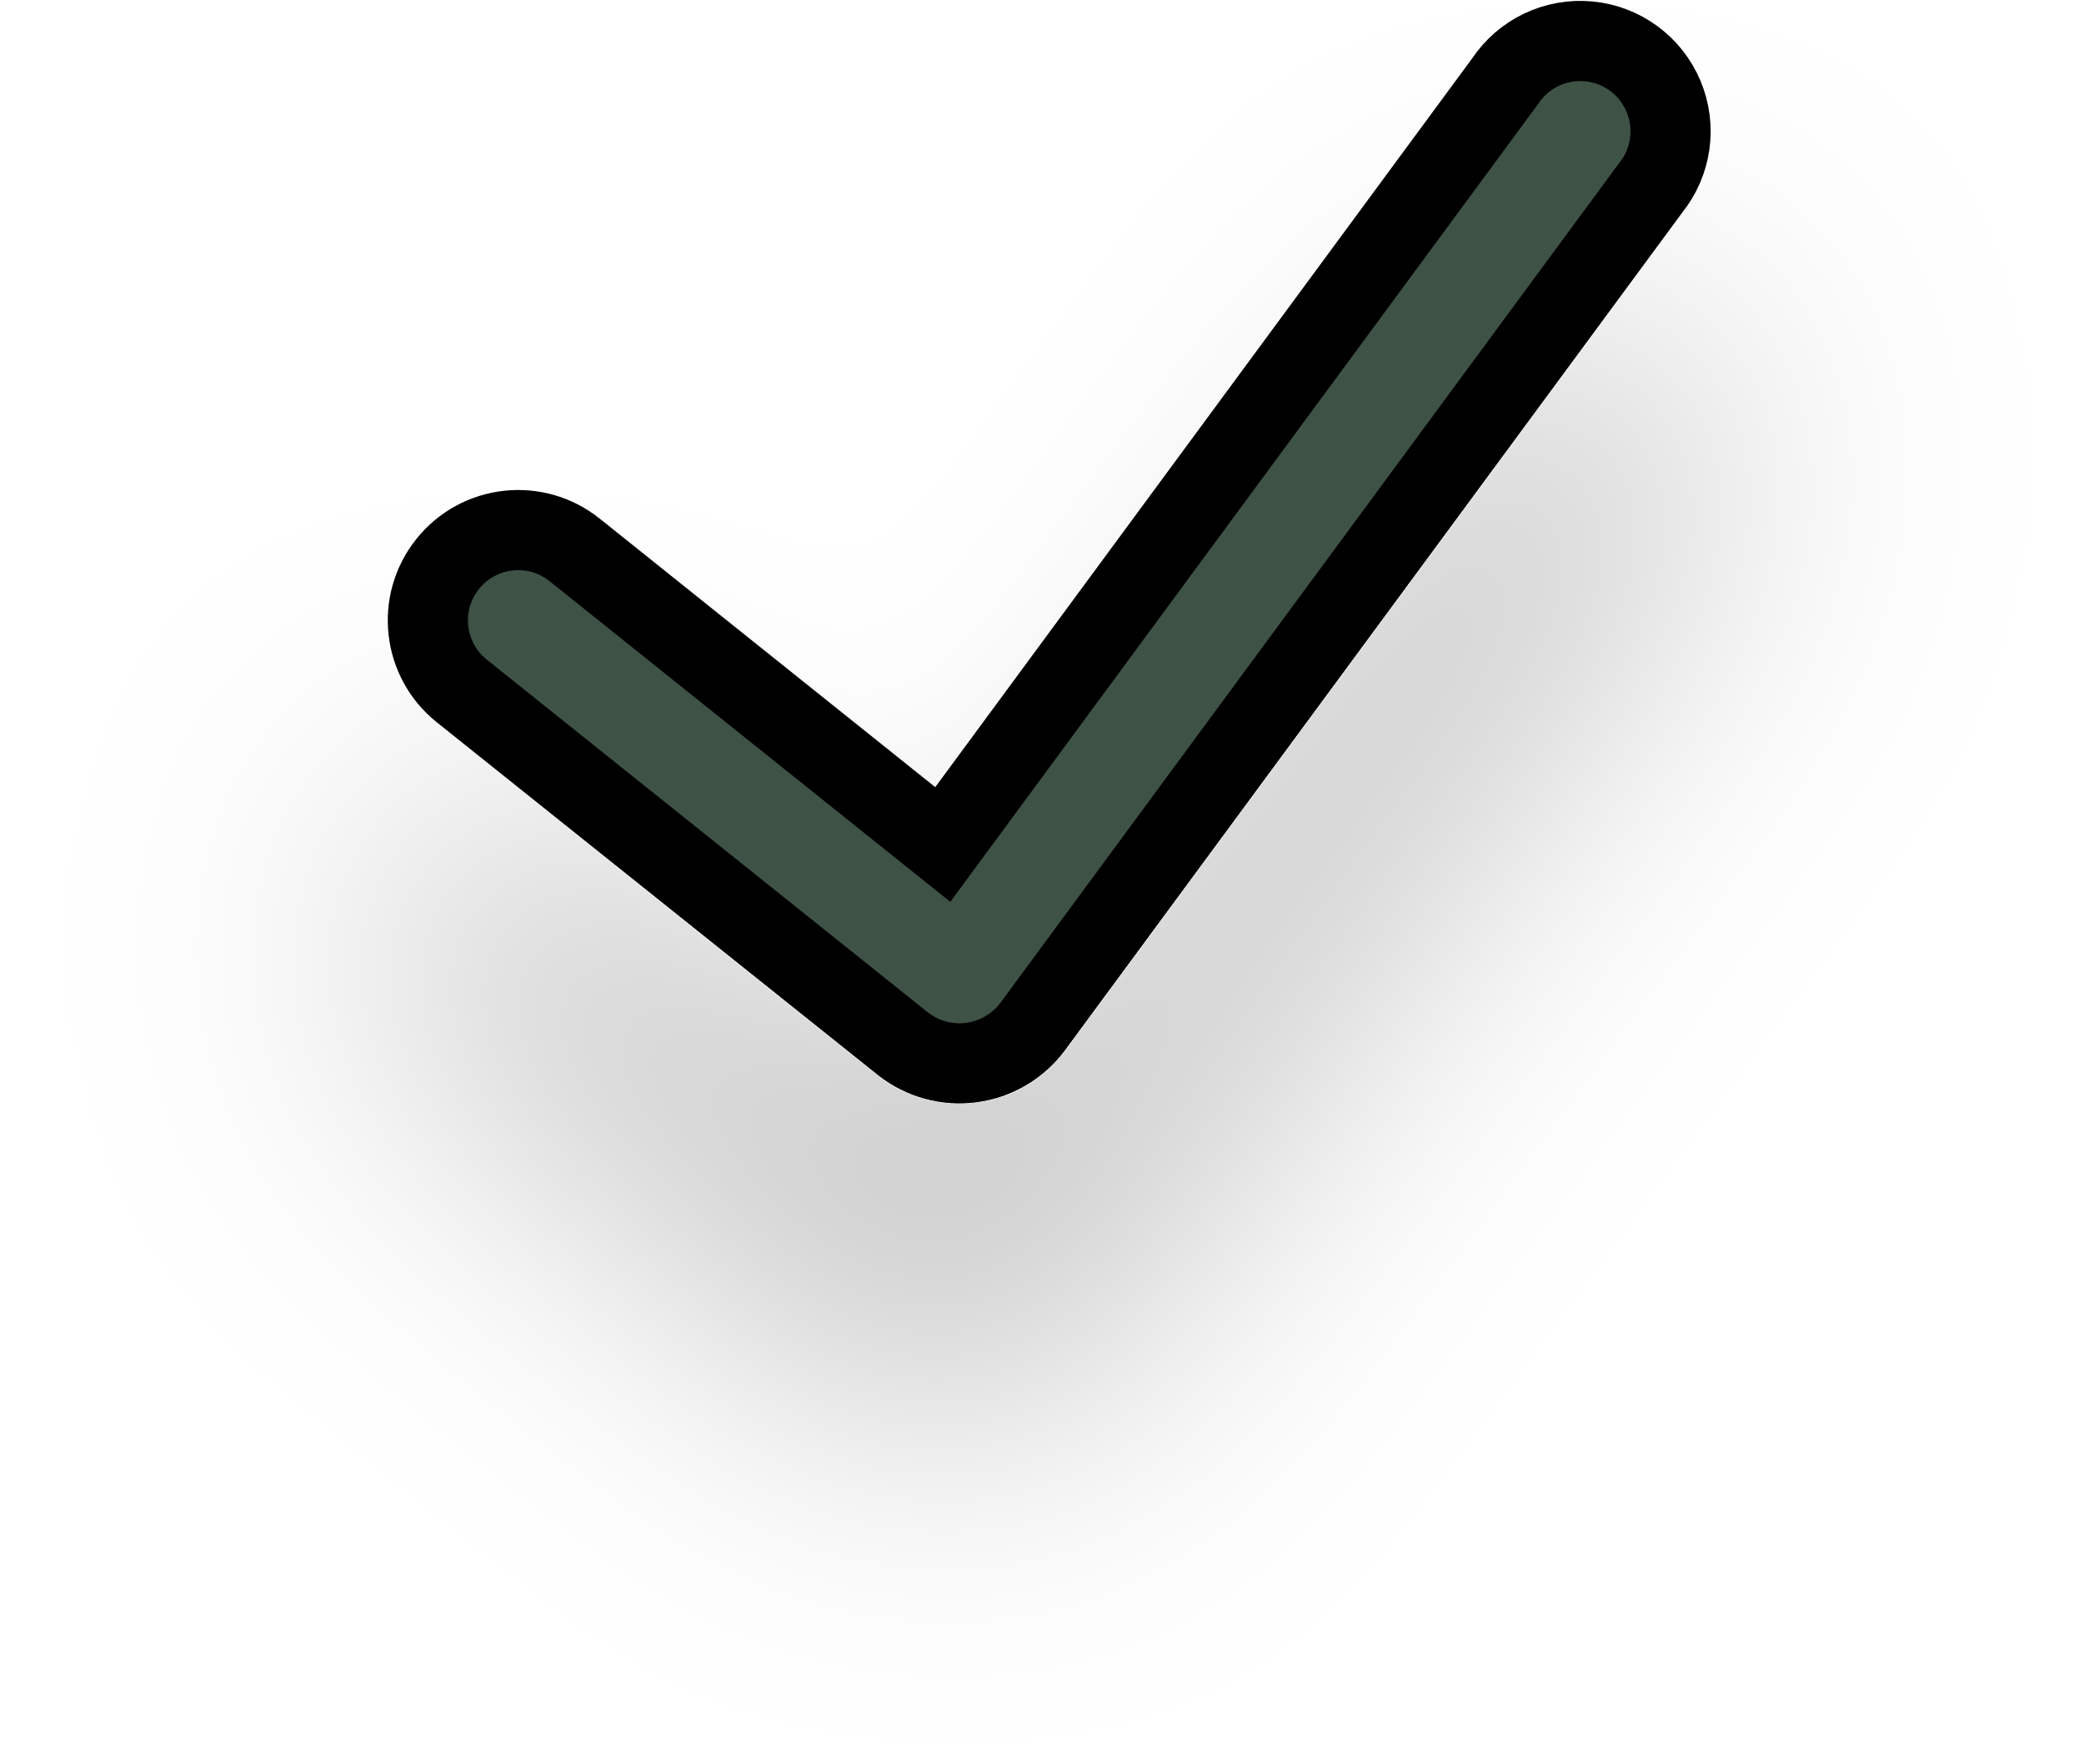
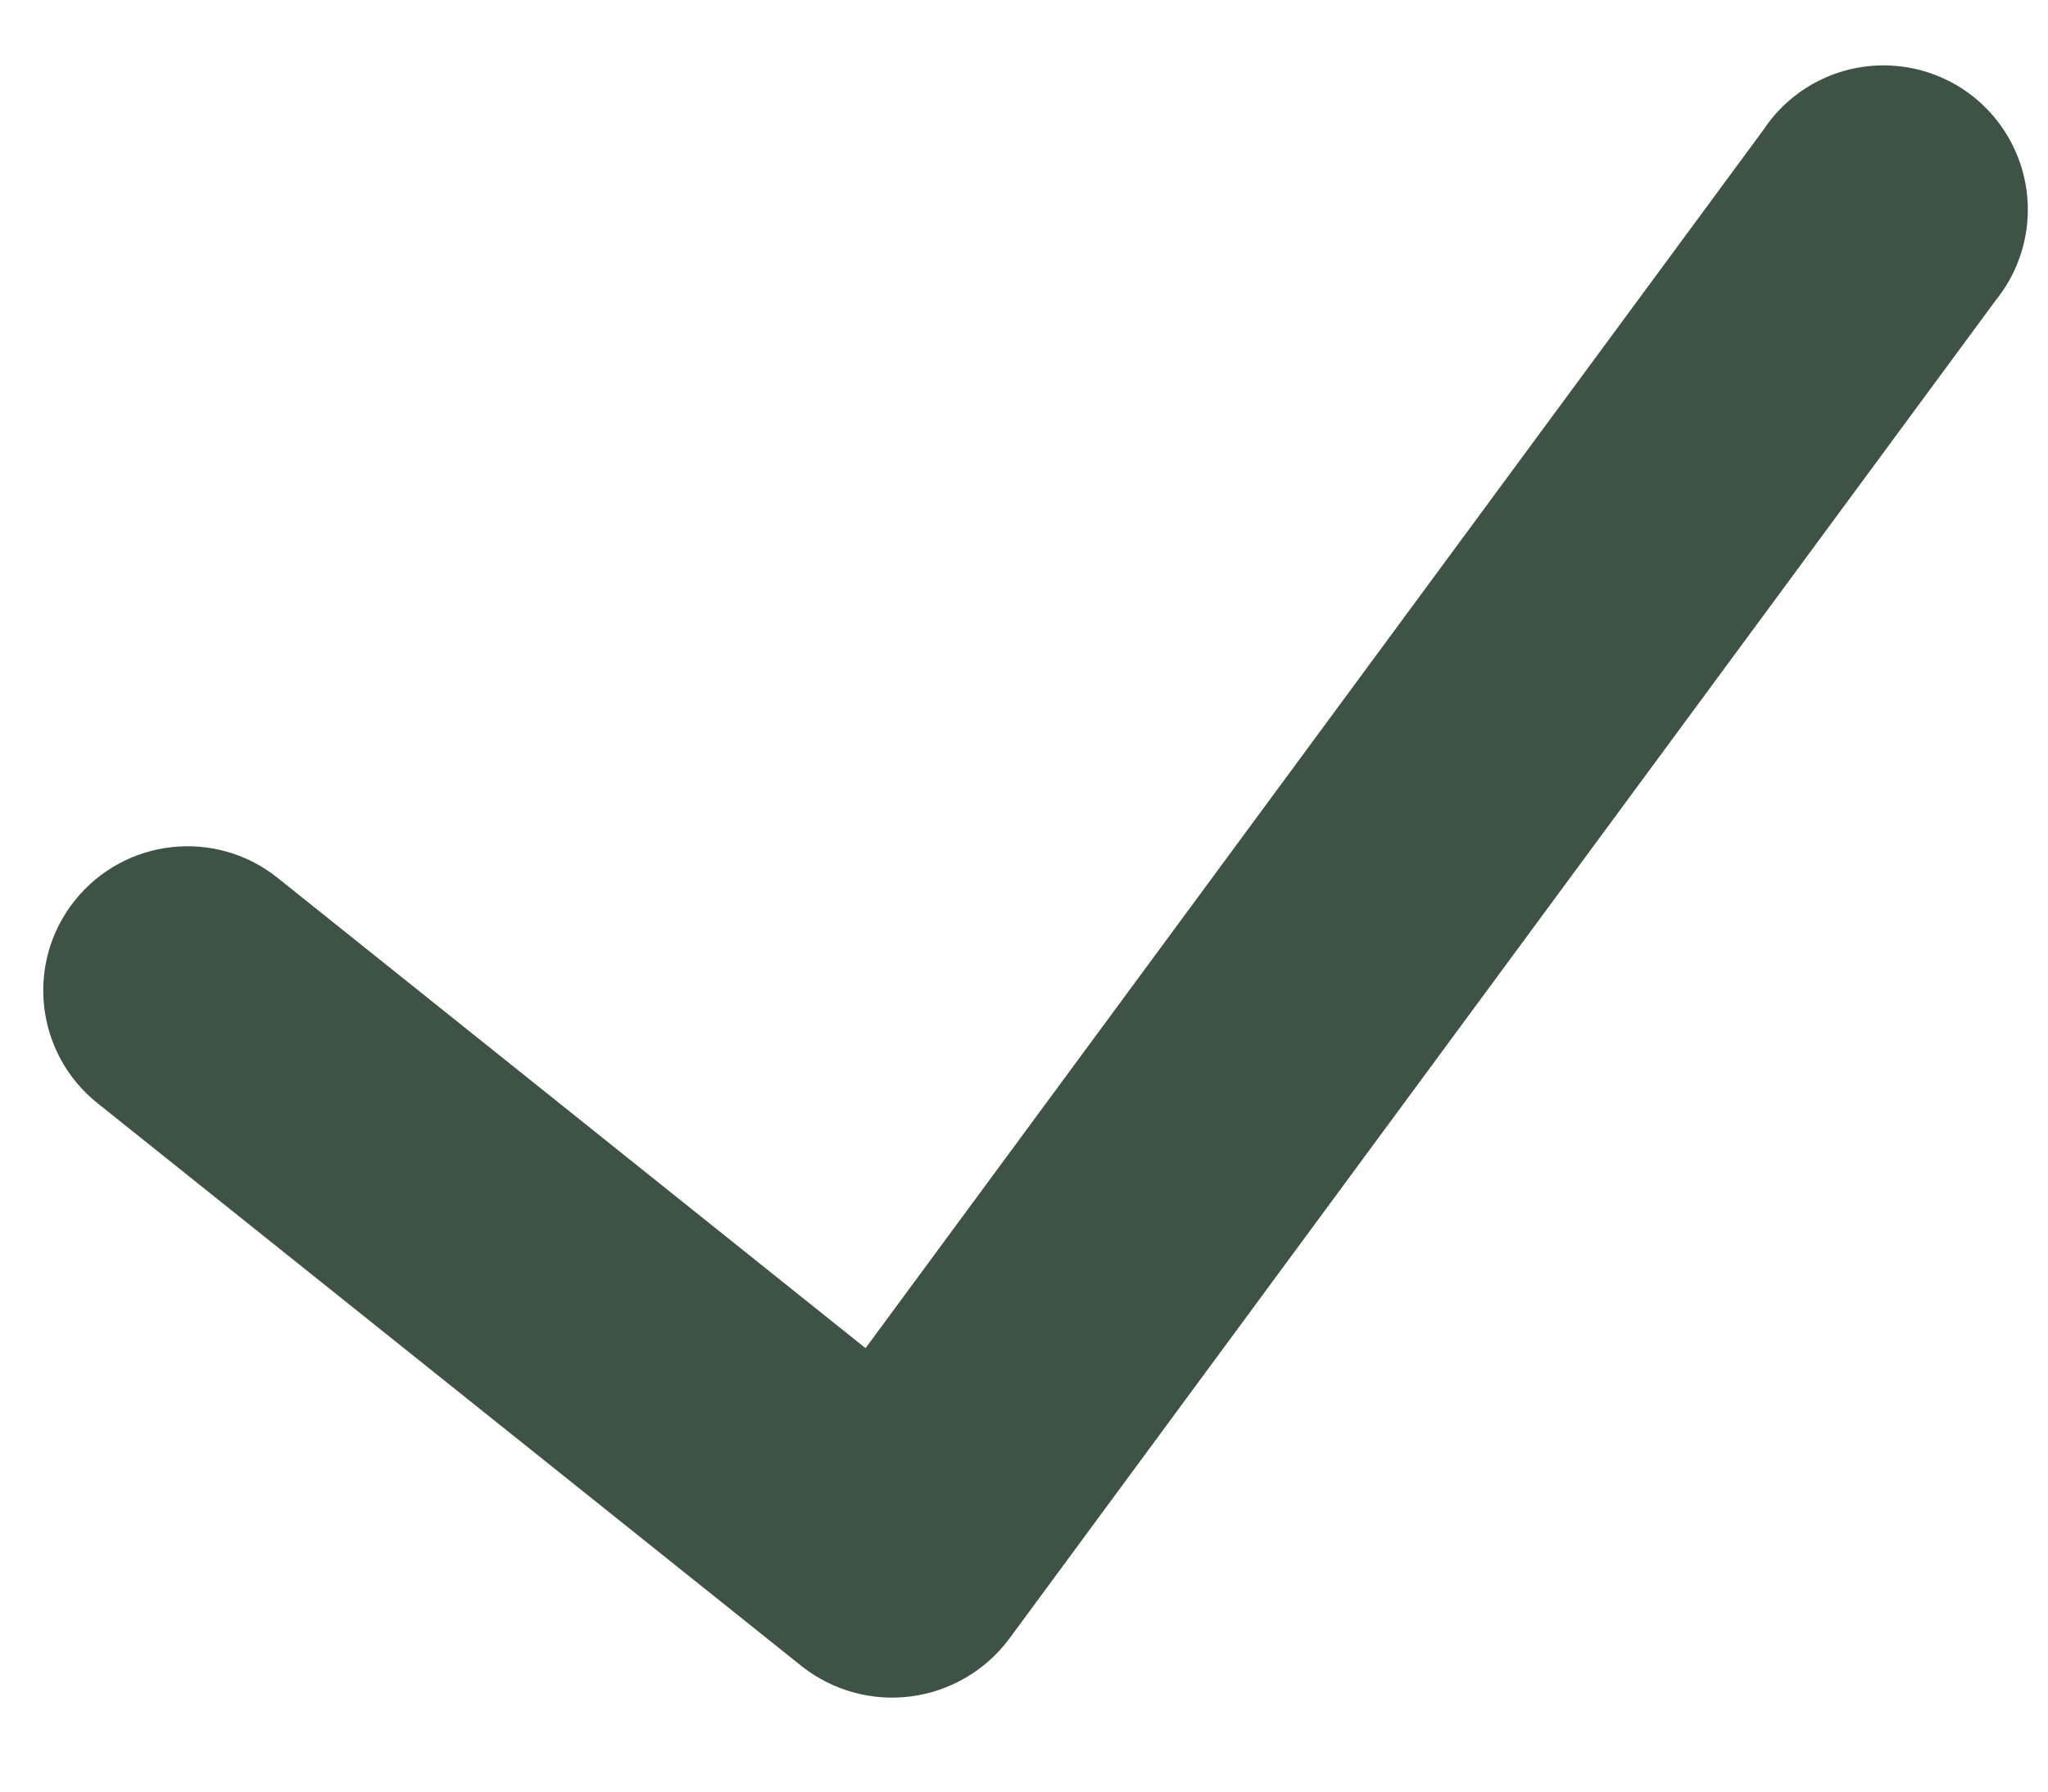
- <svg xmlns="http://www.w3.org/2000/svg" width="26" height="22" viewBox="0 0 26 22" fill="none">
-   <g filter="url(#filter0_d_1106_793)">
-     <path d="M20.592 2.346L12.88 12.812C12.696 13.056 12.421 13.216 12.118 13.256C11.815 13.296 11.509 13.212 11.268 13.024L5.761 8.62C5.275 8.231 5.196 7.522 5.585 7.036C5.974 6.55 6.683 6.471 7.169 6.86L11.762 10.535L18.778 1.013C19.008 0.667 19.409 0.477 19.822 0.516C20.235 0.555 20.593 0.818 20.754 1.201C20.915 1.583 20.853 2.023 20.592 2.346Z" fill="#3E5245" />
-     <path d="M20.592 2.346L12.88 12.812C12.696 13.056 12.421 13.216 12.118 13.256C11.815 13.296 11.509 13.212 11.268 13.024L5.761 8.62C5.275 8.231 5.196 7.522 5.585 7.036C5.974 6.55 6.683 6.471 7.169 6.86L11.762 10.535L18.778 1.013C19.008 0.667 19.409 0.477 19.822 0.516C20.235 0.555 20.593 0.818 20.754 1.201C20.915 1.583 20.853 2.023 20.592 2.346Z" stroke="black" />
-   </g>
-   <defs>
-     <filter id="filter0_d_1106_793" x="0.838" y="0.011" width="24.504" height="21.755" filterUnits="userSpaceOnUse" color-interpolation-filters="sRGB">
-       <feFlood flood-opacity="0" result="BackgroundImageFix" />
-       <feColorMatrix in="SourceAlpha" type="matrix" values="0 0 0 0 0 0 0 0 0 0 0 0 0 0 0 0 0 0 127 0" result="hardAlpha" />
-       <feOffset dy="4" />
-       <feGaussianBlur stdDeviation="2" />
-       <feComposite in2="hardAlpha" operator="out" />
-       <feColorMatrix type="matrix" values="0 0 0 0 0 0 0 0 0 0 0 0 0 0 0 0 0 0 0.25 0" />
-       <feBlend mode="normal" in2="BackgroundImageFix" result="effect1_dropShadow_1106_793" />
-       <feBlend mode="normal" in="SourceGraphic" in2="effect1_dropShadow_1106_793" result="shape" />
-     </filter>
-   </defs>
+ <svg xmlns="http://www.w3.org/2000/svg" width="16" height="14" viewBox="0 0 16 14" fill="none">
+   <path d="M15.592 2.346L7.88 12.812C7.696 13.056 7.421 13.216 7.118 13.256C6.815 13.296 6.509 13.212 6.268 13.024L0.761 8.62C0.275 8.231 0.196 7.522 0.585 7.036C0.974 6.55 1.683 6.471 2.169 6.86L6.762 10.535L13.778 1.013C14.008 0.667 14.409 0.477 14.822 0.516C15.235 0.555 15.593 0.818 15.754 1.201C15.915 1.583 15.853 2.023 15.592 2.346Z" fill="#3E5245" />
</svg>
